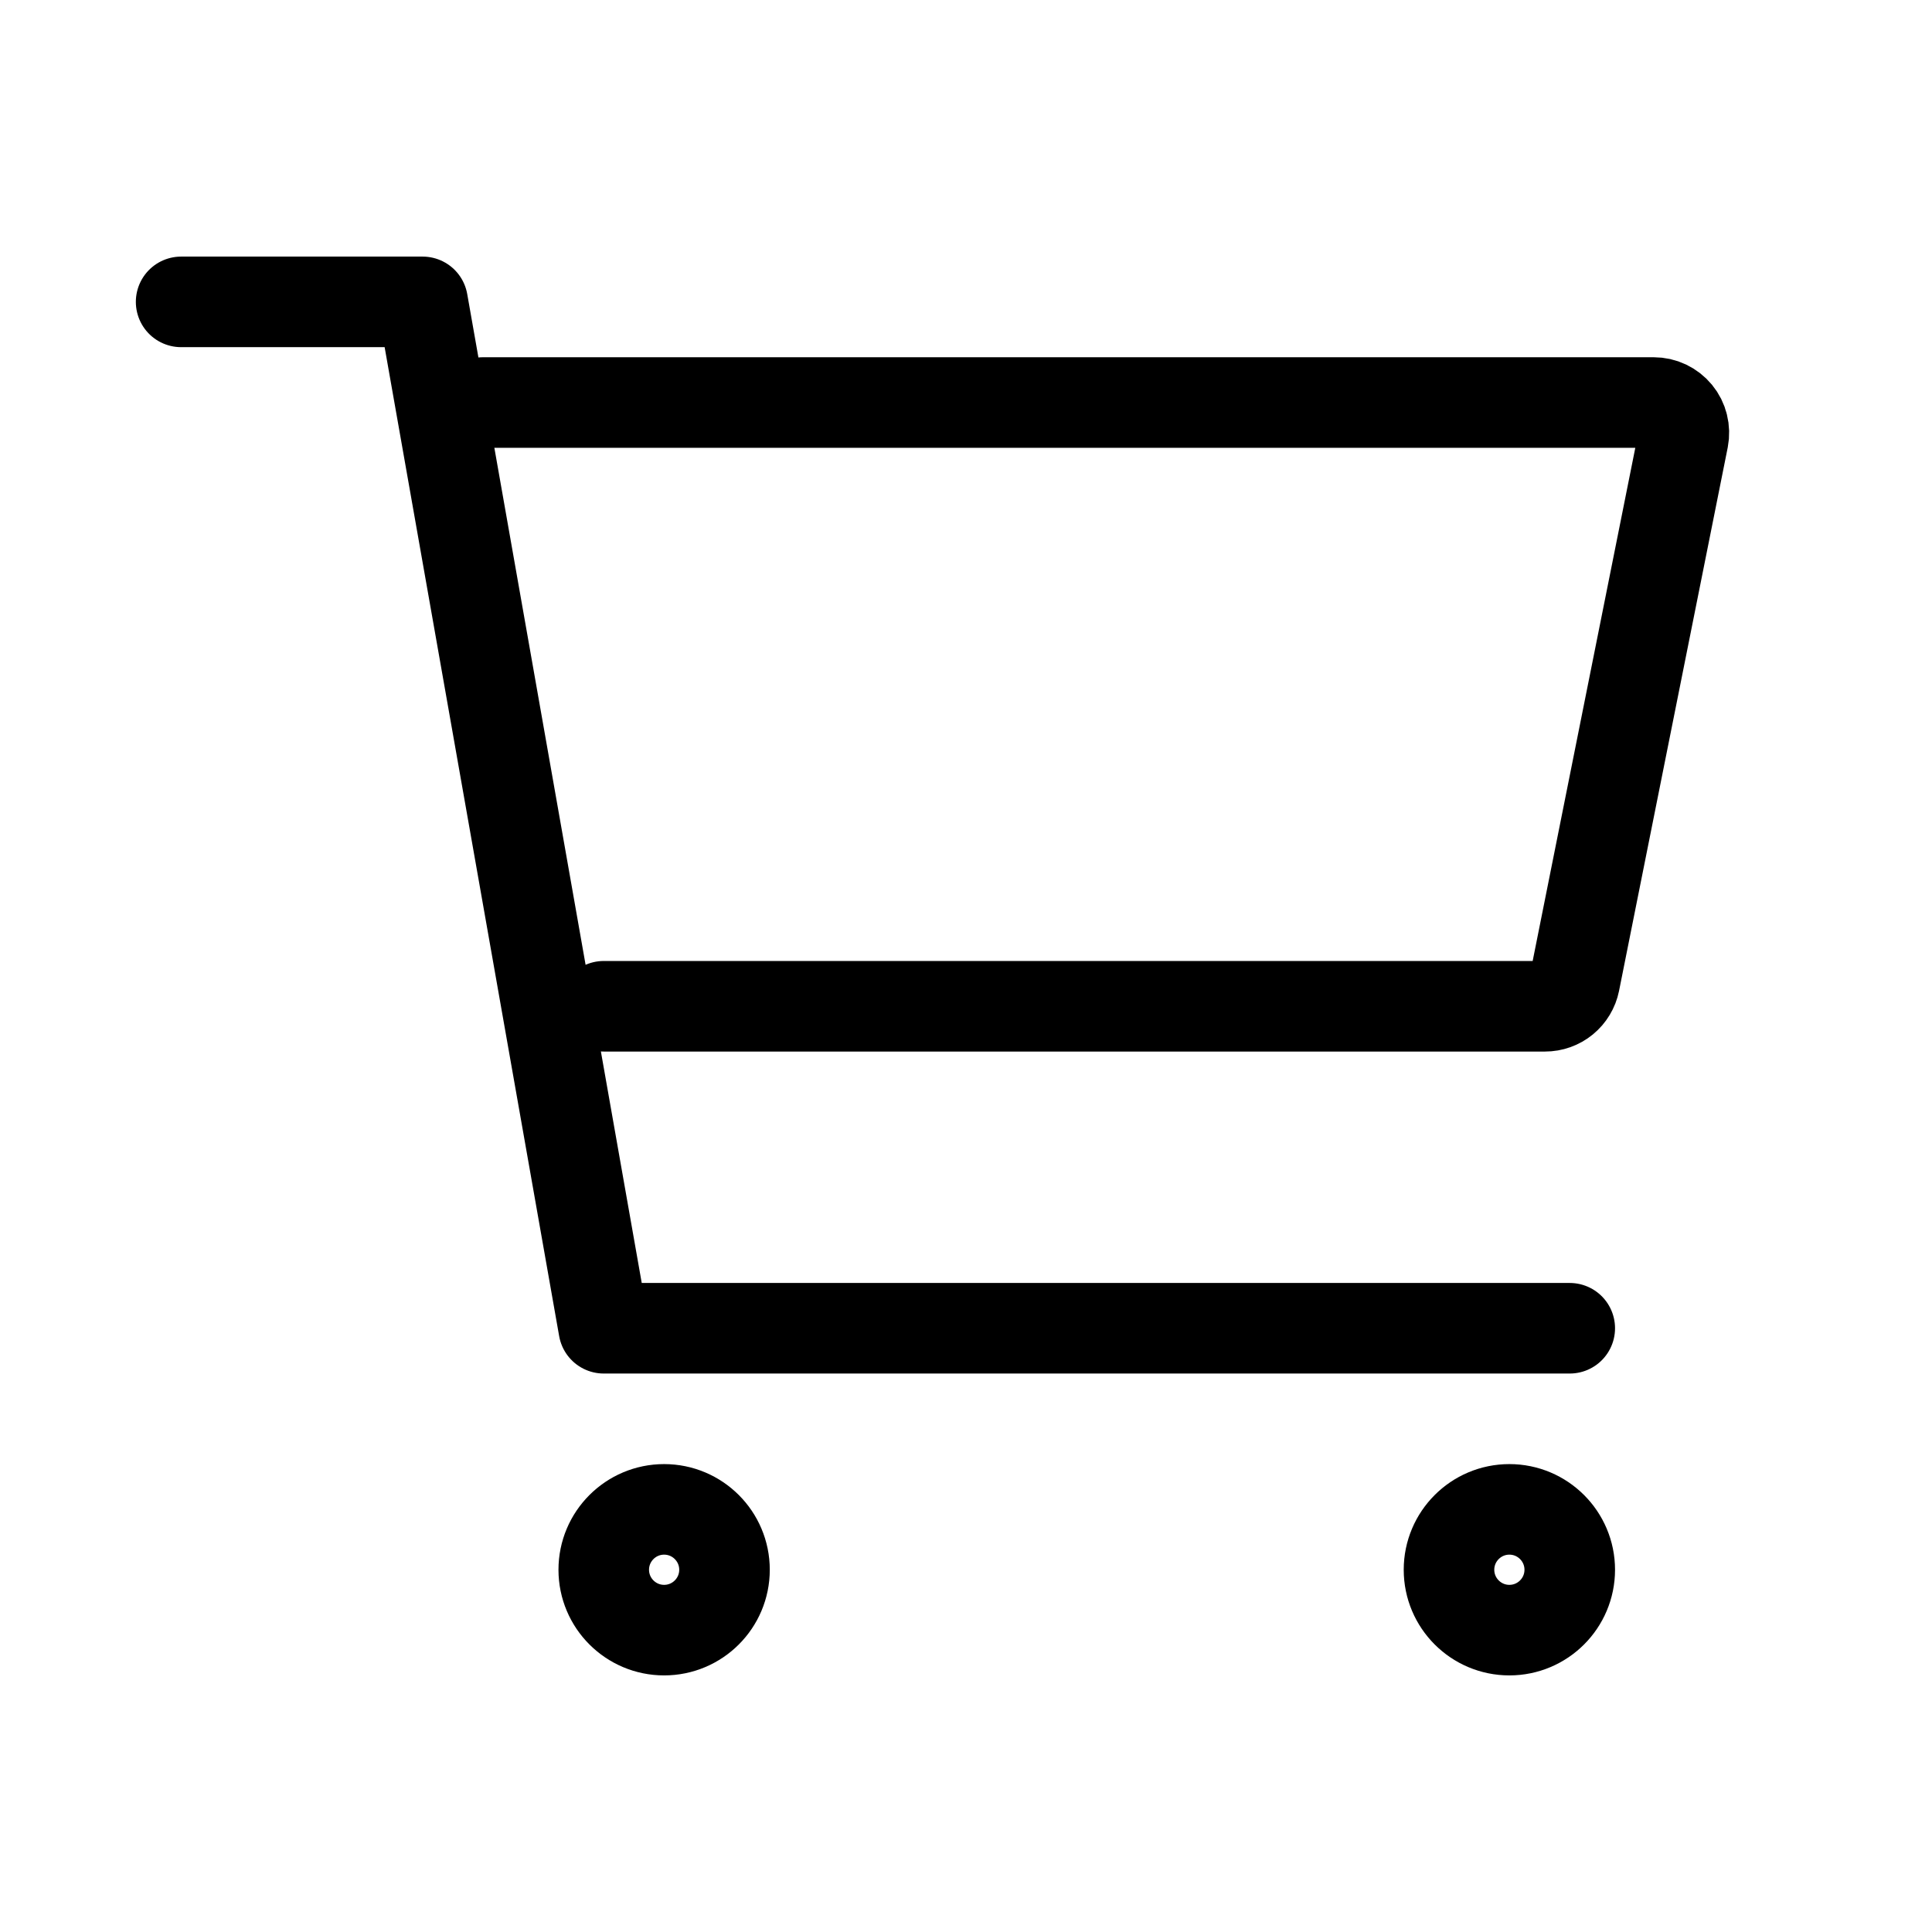
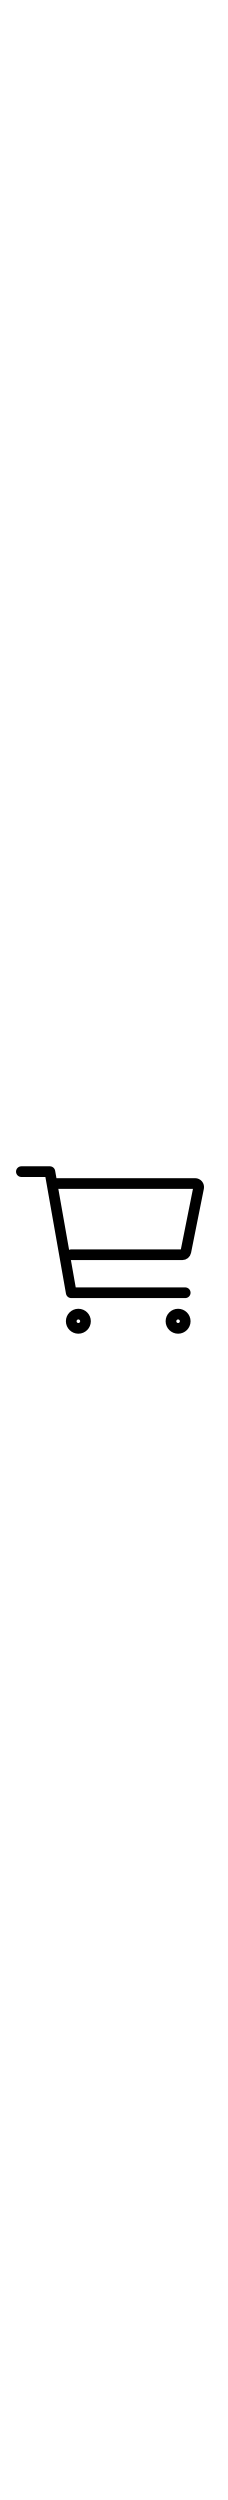
- <svg xmlns="http://www.w3.org/2000/svg" width="32" height="32" viewBox="0 0 32 32" fill="none">
+ <svg xmlns="http://www.w3.org/2000/svg" width="30" height="329" viewBox="0 0 32 32" fill="none">
  <path d="M11 27C11.552 27 12 26.552 12 26C12 25.448 11.552 25 11 25C10.448 25 10 25.448 10 26C10 26.552 10.448 27 11 27Z" stroke="black" stroke-width="1.5" stroke-linecap="round" stroke-linejoin="round" />
  <path d="M25 27C25.552 27 26 26.552 26 26C26 25.448 25.552 25 25 25C24.448 25 24 25.448 24 26C24 26.552 24.448 27 25 27Z" stroke="black" stroke-width="1.5" stroke-linecap="round" stroke-linejoin="round" />
  <path d="M3 5H7L10 22H26" stroke="black" stroke-width="1.5" stroke-linecap="round" stroke-linejoin="round" />
  <path d="M10 16.667H25.59C25.706 16.667 25.818 16.627 25.907 16.554C25.997 16.48 26.058 16.378 26.081 16.265L27.881 7.265C27.895 7.193 27.893 7.118 27.875 7.046C27.858 6.974 27.824 6.907 27.777 6.85C27.73 6.793 27.671 6.747 27.604 6.715C27.537 6.683 27.464 6.667 27.39 6.667H8" stroke="black" stroke-width="1.5" stroke-linecap="round" stroke-linejoin="round" />
</svg>
